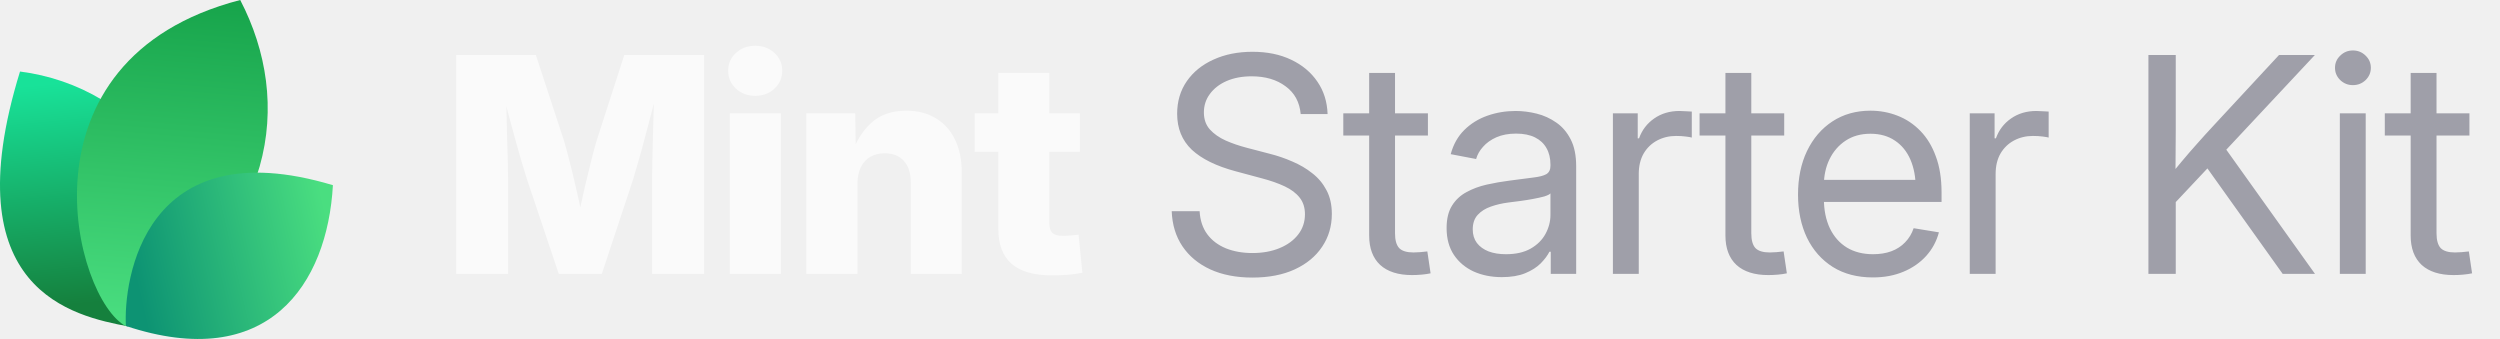
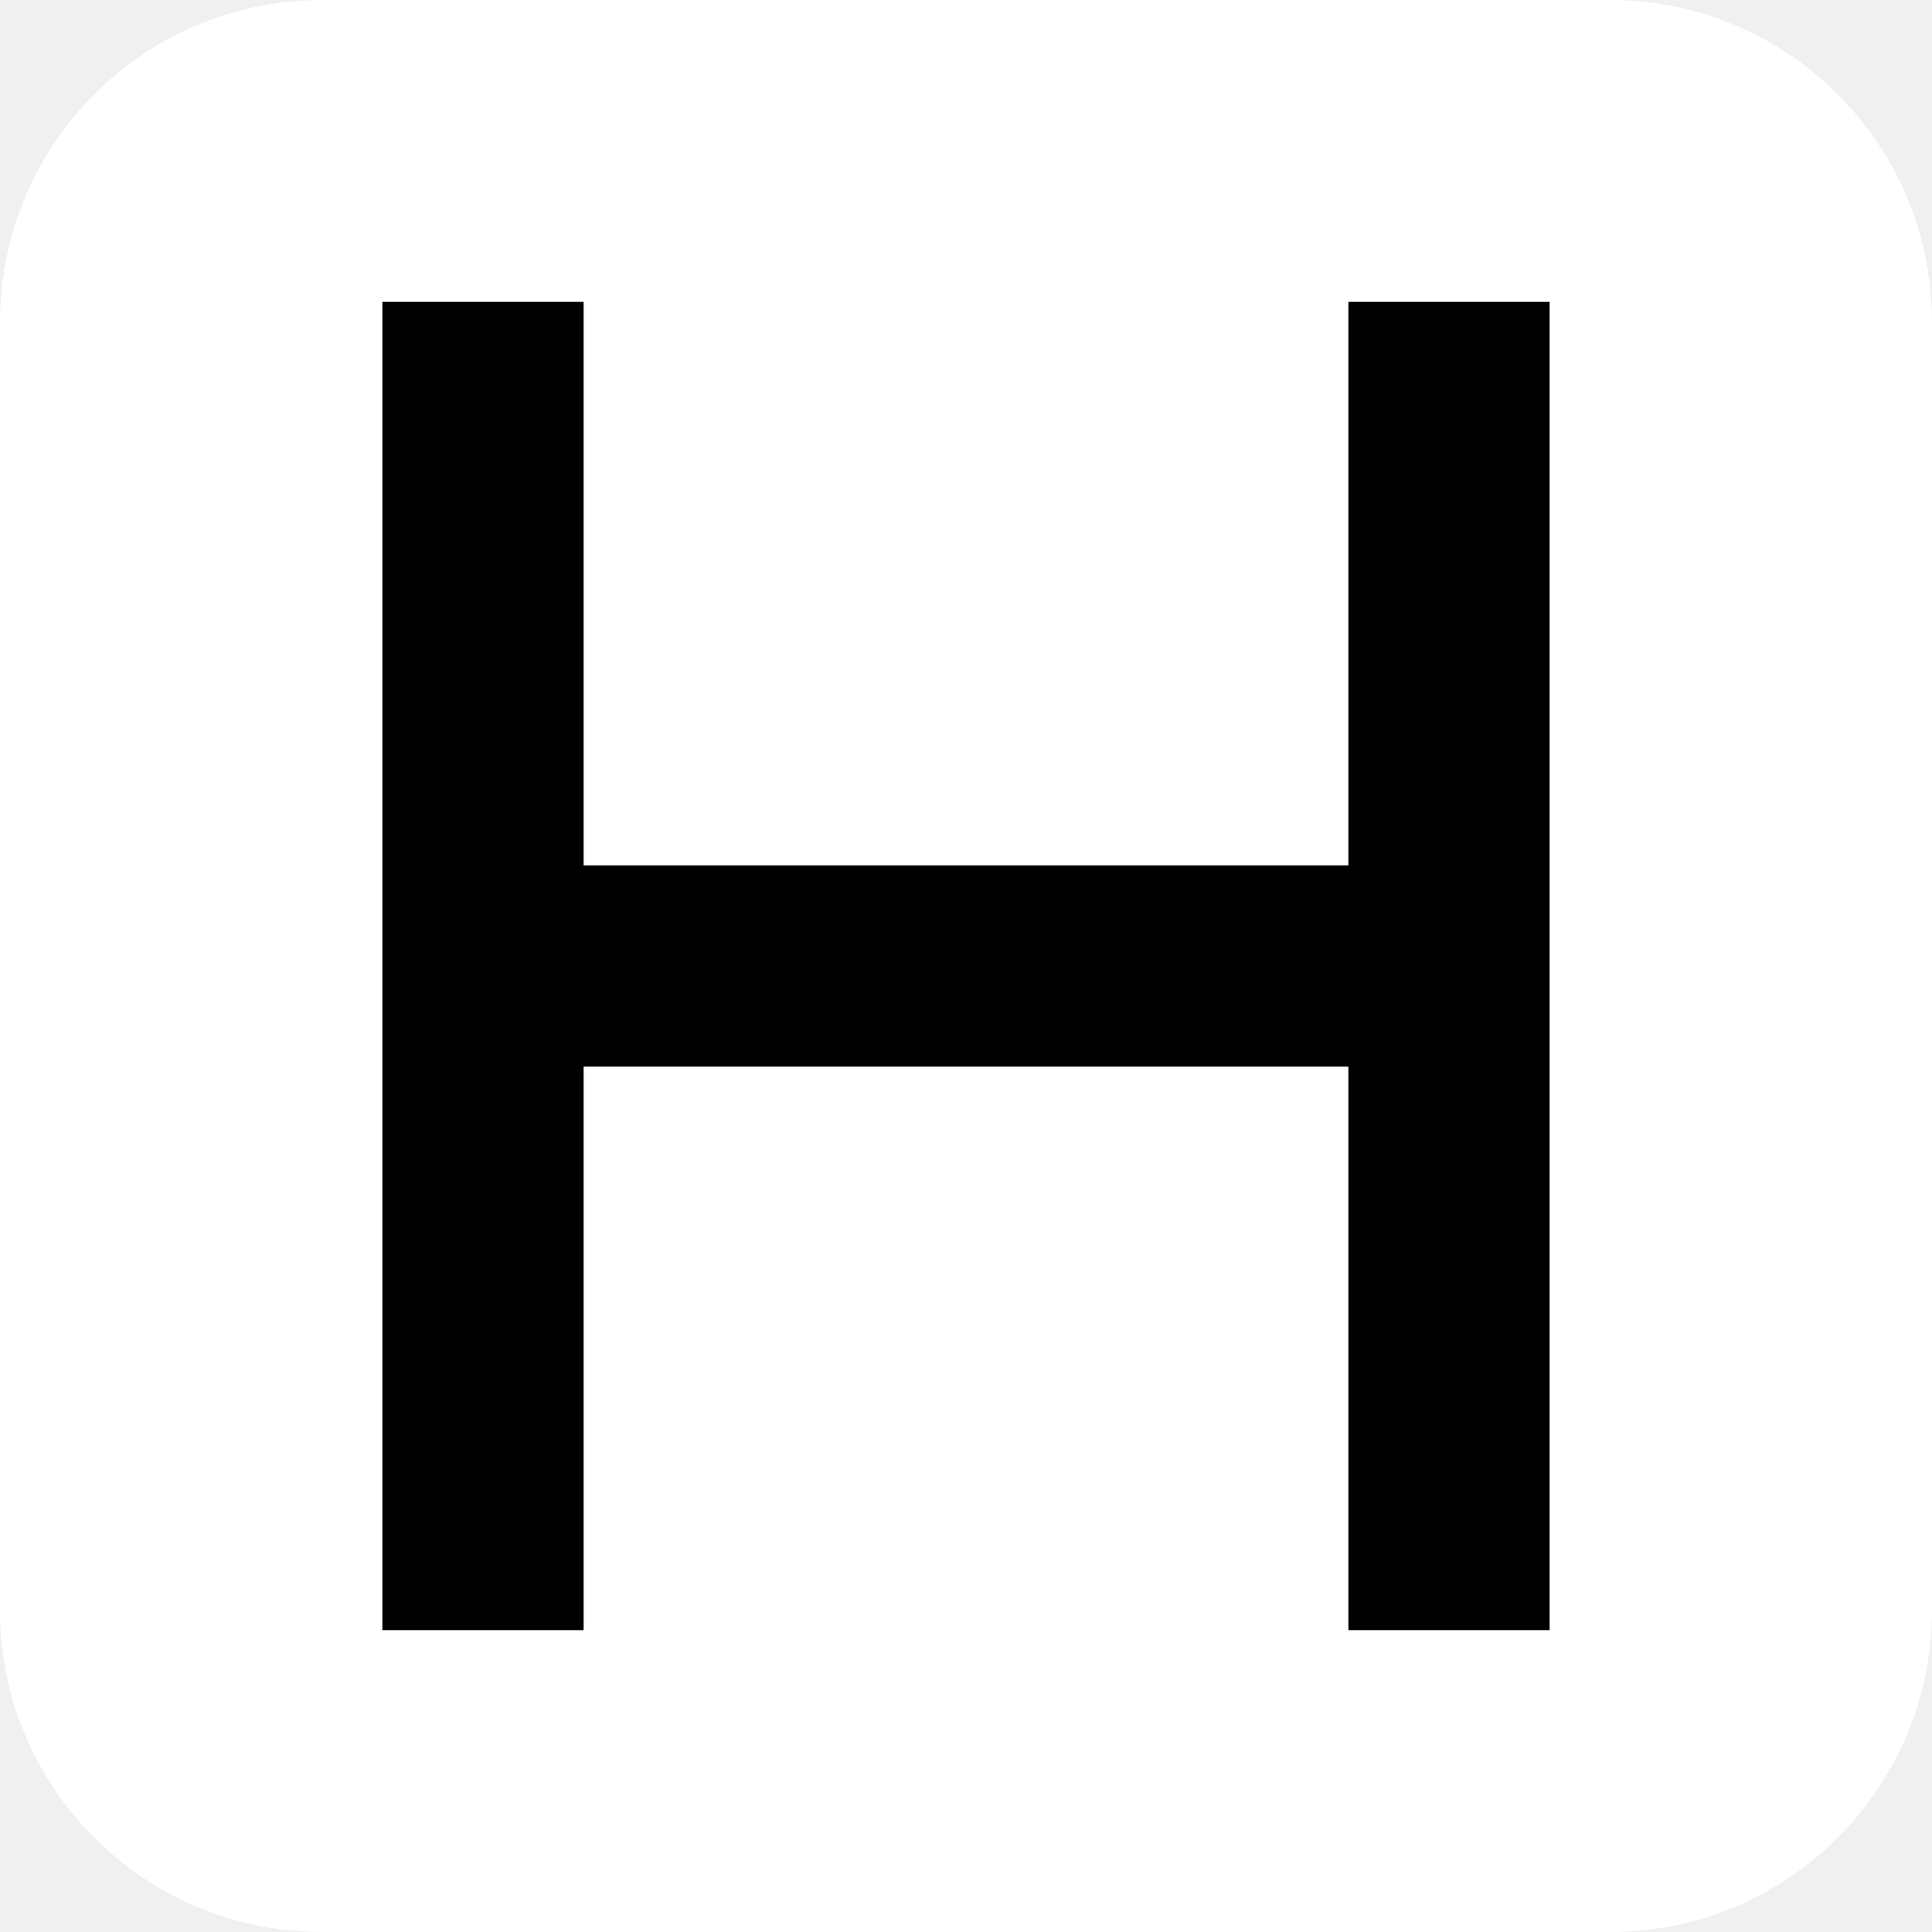
- <svg xmlns="http://www.w3.org/2000/svg" width="177" height="24" viewBox="0 0 177 24" fill="none">
-   <path d="M9.061 23.108C5.268 22.377 -3.391 20.627 1.417 5.064C9.634 6.099 16.973 14.064 9.061 23.108Z" fill="url(#paint0_linear_17557_2145)" />
-   <path d="M8.919 23.094C5.276 21.222 0.784 4.209 17.007 0C20.757 7.193 19.621 16.545 8.919 23.094Z" fill="url(#paint1_linear_17557_2145)" />
-   <path d="M8.914 23.079C8.735 19.882 10.159 9.085 23.57 13.111C23.181 20.123 18.984 26.418 8.914 23.079Z" fill="url(#paint2_linear_17557_2145)" />
-   <path d="M32.301 19.392V3.894H37.938L39.925 9.948C40.036 10.315 40.164 10.787 40.31 11.362C40.462 11.938 40.611 12.552 40.757 13.204C40.91 13.855 41.048 14.483 41.173 15.086C41.305 15.682 41.412 16.192 41.495 16.615H40.695C40.771 16.192 40.871 15.682 40.996 15.086C41.128 14.49 41.267 13.866 41.412 13.214C41.565 12.562 41.714 11.948 41.86 11.373C42.005 10.79 42.133 10.315 42.244 9.948L44.2 3.894H49.848V19.392H46.166V12.704C46.166 12.357 46.173 11.917 46.187 11.383C46.2 10.849 46.214 10.27 46.228 9.646C46.249 9.022 46.266 8.391 46.28 7.753C46.301 7.115 46.311 6.519 46.311 5.964H46.623C46.485 6.561 46.332 7.181 46.166 7.826C45.999 8.471 45.833 9.102 45.666 9.719C45.507 10.336 45.351 10.901 45.198 11.414C45.053 11.928 44.928 12.357 44.824 12.704L42.608 19.392H39.561L37.314 12.704C37.203 12.357 37.072 11.928 36.919 11.414C36.773 10.901 36.614 10.34 36.441 9.729C36.274 9.112 36.104 8.481 35.931 7.836C35.764 7.192 35.608 6.567 35.463 5.964H35.827C35.834 6.512 35.844 7.105 35.858 7.743C35.872 8.374 35.886 9.005 35.9 9.636C35.92 10.26 35.938 10.839 35.952 11.373C35.965 11.907 35.972 12.351 35.972 12.704V19.392H32.301ZM51.668 19.392V8.024H55.288V19.392H51.668ZM53.468 6.786C52.927 6.786 52.473 6.616 52.105 6.276C51.738 5.93 51.554 5.507 51.554 5.007C51.554 4.508 51.738 4.088 52.105 3.749C52.473 3.409 52.927 3.239 53.468 3.239C54.009 3.239 54.463 3.409 54.83 3.749C55.198 4.082 55.382 4.501 55.382 5.007C55.382 5.507 55.198 5.93 54.83 6.276C54.463 6.616 54.009 6.786 53.468 6.786ZM60.708 13.027V19.392H57.088V8.024H60.551L60.593 10.967H60.281C60.593 10.024 61.061 9.268 61.685 8.7C62.309 8.124 63.138 7.836 64.171 7.836C64.975 7.836 65.672 8.017 66.262 8.377C66.851 8.731 67.302 9.234 67.614 9.885C67.933 10.537 68.092 11.307 68.092 12.194V19.392H64.483V12.912C64.483 12.26 64.32 11.754 63.994 11.394C63.675 11.033 63.221 10.853 62.632 10.853C62.25 10.853 61.914 10.936 61.623 11.102C61.332 11.269 61.106 11.515 60.947 11.841C60.787 12.16 60.708 12.555 60.708 13.027ZM76.456 8.024V10.749H69.008V8.024H76.456ZM70.683 5.163H74.292V15.783C74.292 16.102 74.361 16.334 74.5 16.48C74.646 16.625 74.899 16.698 75.259 16.698C75.405 16.698 75.596 16.688 75.831 16.667C76.074 16.646 76.251 16.629 76.362 16.615L76.632 19.309C76.313 19.378 75.963 19.427 75.582 19.455C75.207 19.482 74.836 19.496 74.469 19.496C73.2 19.496 72.25 19.222 71.619 18.674C70.995 18.127 70.683 17.308 70.683 16.22V5.163Z" fill="#FAFAFA" />
-   <path d="M88.667 19.652C87.523 19.652 86.528 19.458 85.682 19.07C84.843 18.681 84.188 18.137 83.716 17.437C83.245 16.736 82.992 15.908 82.957 14.951H84.933C84.968 15.596 85.148 16.14 85.474 16.584C85.8 17.021 86.24 17.354 86.795 17.582C87.35 17.804 87.974 17.915 88.667 17.915C89.388 17.915 90.026 17.801 90.581 17.572C91.143 17.343 91.583 17.024 91.902 16.615C92.228 16.199 92.391 15.717 92.391 15.169C92.391 14.698 92.266 14.306 92.017 13.994C91.767 13.675 91.413 13.408 90.956 13.193C90.498 12.978 89.954 12.787 89.323 12.621L87.502 12.132C86.123 11.765 85.082 11.255 84.382 10.603C83.689 9.944 83.342 9.095 83.342 8.055C83.342 7.174 83.571 6.404 84.028 5.746C84.486 5.087 85.117 4.577 85.921 4.217C86.726 3.849 87.645 3.666 88.678 3.666C89.718 3.666 90.63 3.853 91.413 4.227C92.204 4.602 92.824 5.122 93.275 5.787C93.726 6.446 93.965 7.209 93.993 8.076H92.089C92.013 7.23 91.656 6.574 91.018 6.11C90.387 5.638 89.586 5.403 88.615 5.403C87.95 5.403 87.36 5.513 86.847 5.735C86.341 5.957 85.946 6.262 85.661 6.651C85.377 7.032 85.235 7.469 85.235 7.961C85.235 8.447 85.377 8.849 85.661 9.168C85.946 9.48 86.317 9.74 86.774 9.948C87.232 10.149 87.724 10.319 88.251 10.457L89.884 10.884C90.439 11.023 90.977 11.206 91.496 11.435C92.023 11.657 92.495 11.934 92.911 12.267C93.334 12.593 93.67 12.995 93.92 13.474C94.17 13.945 94.294 14.504 94.294 15.149C94.294 16.015 94.066 16.788 93.608 17.468C93.157 18.148 92.512 18.681 91.673 19.07C90.834 19.458 89.832 19.652 88.667 19.652ZM101.097 8.024V9.594H95.106V8.024H101.097ZM96.937 5.163H98.767V16.521C98.767 17 98.865 17.347 99.059 17.562C99.26 17.77 99.6 17.874 100.078 17.874C100.21 17.874 100.366 17.867 100.546 17.853C100.733 17.832 100.903 17.815 101.056 17.801L101.285 19.351C101.097 19.392 100.886 19.423 100.65 19.444C100.414 19.465 100.189 19.475 99.974 19.475C98.996 19.475 98.244 19.236 97.717 18.758C97.197 18.272 96.937 17.579 96.937 16.677V5.163ZM106.33 19.621C105.595 19.621 104.932 19.489 104.343 19.226C103.754 18.955 103.285 18.564 102.939 18.05C102.592 17.53 102.419 16.896 102.419 16.147C102.419 15.495 102.547 14.965 102.804 14.556C103.06 14.146 103.403 13.828 103.833 13.599C104.263 13.363 104.742 13.186 105.269 13.068C105.796 12.95 106.333 12.857 106.881 12.787C107.574 12.69 108.132 12.617 108.555 12.569C108.978 12.52 109.287 12.441 109.481 12.33C109.675 12.212 109.772 12.014 109.772 11.737V11.654C109.772 11.203 109.679 10.815 109.492 10.489C109.311 10.163 109.041 9.91 108.68 9.729C108.32 9.549 107.872 9.459 107.338 9.459C106.805 9.459 106.34 9.546 105.945 9.719C105.556 9.892 105.241 10.118 104.998 10.395C104.755 10.665 104.593 10.953 104.509 11.258L102.71 10.915C102.897 10.222 103.22 9.65 103.677 9.199C104.135 8.748 104.679 8.412 105.31 8.19C105.941 7.968 106.607 7.857 107.307 7.857C107.8 7.857 108.295 7.92 108.795 8.044C109.301 8.169 109.765 8.381 110.188 8.679C110.611 8.97 110.951 9.369 111.208 9.875C111.464 10.374 111.593 11.005 111.593 11.768V19.392H109.793V17.822H109.7C109.568 18.085 109.363 18.359 109.086 18.643C108.809 18.921 108.444 19.153 107.994 19.34C107.543 19.527 106.988 19.621 106.33 19.621ZM106.621 17.998C107.321 17.998 107.904 17.867 108.368 17.603C108.84 17.333 109.19 16.986 109.419 16.563C109.654 16.133 109.772 15.682 109.772 15.211V13.692C109.703 13.769 109.554 13.841 109.325 13.911C109.096 13.973 108.829 14.032 108.524 14.088C108.226 14.143 107.921 14.192 107.609 14.233C107.304 14.275 107.033 14.309 106.798 14.337C106.354 14.393 105.938 14.49 105.549 14.628C105.168 14.76 104.86 14.954 104.624 15.211C104.388 15.467 104.27 15.811 104.27 16.241C104.27 16.615 104.367 16.934 104.561 17.198C104.762 17.461 105.04 17.662 105.393 17.801C105.747 17.933 106.156 17.998 106.621 17.998ZM114.193 19.392V8.024H115.951V9.792H116.045C116.253 9.209 116.61 8.741 117.116 8.388C117.622 8.034 118.219 7.857 118.905 7.857C119.058 7.857 119.217 7.864 119.384 7.878C119.55 7.885 119.682 7.892 119.779 7.899V9.74C119.716 9.719 119.578 9.695 119.363 9.667C119.155 9.639 118.922 9.625 118.666 9.625C118.174 9.625 117.726 9.733 117.324 9.948C116.922 10.163 116.603 10.471 116.367 10.874C116.138 11.276 116.024 11.758 116.024 12.319V19.392H114.193ZM126.322 8.024V9.594H120.33V8.024H126.322ZM122.161 5.163H123.992V16.521C123.992 17 124.089 17.347 124.283 17.562C124.484 17.77 124.824 17.874 125.302 17.874C125.434 17.874 125.59 17.867 125.77 17.853C125.958 17.832 126.127 17.815 126.28 17.801L126.509 19.351C126.322 19.392 126.11 19.423 125.874 19.444C125.639 19.465 125.413 19.475 125.198 19.475C124.221 19.475 123.468 19.236 122.941 18.758C122.421 18.272 122.161 17.579 122.161 16.677V5.163ZM132.604 19.642C131.502 19.642 130.555 19.396 129.765 18.903C128.974 18.404 128.364 17.714 127.934 16.834C127.511 15.946 127.3 14.927 127.3 13.775C127.3 12.611 127.511 11.584 127.934 10.697C128.364 9.802 128.964 9.102 129.734 8.596C130.51 8.089 131.408 7.836 132.428 7.836C133.1 7.836 133.738 7.954 134.341 8.19C134.952 8.426 135.489 8.783 135.954 9.261C136.425 9.74 136.793 10.343 137.056 11.071C137.327 11.792 137.462 12.645 137.462 13.63V14.296H128.433V12.735H136.463L135.631 13.297C135.631 12.541 135.506 11.876 135.257 11.3C135.007 10.725 134.643 10.277 134.165 9.958C133.686 9.632 133.107 9.469 132.428 9.469C131.748 9.469 131.162 9.632 130.67 9.958C130.177 10.284 129.796 10.725 129.526 11.279C129.262 11.827 129.13 12.441 129.13 13.12V14.046C129.13 14.864 129.273 15.572 129.557 16.168C129.841 16.757 130.243 17.211 130.763 17.53C131.283 17.842 131.901 17.998 132.615 17.998C133.093 17.998 133.523 17.929 133.905 17.79C134.293 17.645 134.619 17.433 134.882 17.156C135.153 16.879 135.354 16.546 135.486 16.157L137.275 16.449C137.108 17.08 136.81 17.634 136.38 18.113C135.95 18.591 135.413 18.966 134.768 19.236C134.123 19.507 133.402 19.642 132.604 19.642ZM139.459 19.392V8.024H141.217V9.792H141.311C141.519 9.209 141.876 8.741 142.382 8.388C142.888 8.034 143.485 7.857 144.171 7.857C144.324 7.857 144.483 7.864 144.649 7.878C144.816 7.885 144.948 7.892 145.045 7.899V9.74C144.982 9.719 144.844 9.695 144.629 9.667C144.421 9.639 144.188 9.625 143.932 9.625C143.439 9.625 142.992 9.733 142.59 9.948C142.188 10.163 141.869 10.471 141.633 10.874C141.404 11.276 141.29 11.758 141.29 12.319V19.392H139.459ZM153.429 14.961V12.715C153.783 12.257 154.136 11.82 154.49 11.404C154.844 10.981 155.204 10.565 155.572 10.156C155.939 9.74 156.314 9.327 156.695 8.918L161.355 3.894H163.893L157.277 10.967H157.184L153.429 14.961ZM152.108 19.392V3.894H154.043V9.241L154.022 12.559L154.043 13.505V19.392H152.108ZM161.615 19.392L155.967 11.477L157.173 9.969L163.903 19.392H161.615ZM165.661 19.392V8.024H167.492V19.392H165.661ZM166.587 6.027C166.24 6.027 165.942 5.909 165.692 5.673C165.443 5.43 165.318 5.139 165.318 4.799C165.318 4.459 165.443 4.172 165.692 3.936C165.942 3.693 166.24 3.572 166.587 3.572C166.934 3.572 167.232 3.693 167.482 3.936C167.731 4.172 167.856 4.459 167.856 4.799C167.856 5.139 167.731 5.43 167.482 5.673C167.232 5.909 166.934 6.027 166.587 6.027ZM174.836 8.024V9.594H168.844V8.024H174.836ZM170.675 5.163H172.506V16.521C172.506 17 172.603 17.347 172.797 17.562C172.998 17.77 173.338 17.874 173.816 17.874C173.948 17.874 174.104 17.867 174.284 17.853C174.472 17.832 174.641 17.815 174.794 17.801L175.023 19.351C174.836 19.392 174.624 19.423 174.388 19.444C174.153 19.465 173.927 19.475 173.712 19.475C172.735 19.475 171.982 19.236 171.455 18.758C170.935 18.272 170.675 17.579 170.675 16.677V5.163Z" fill="#9F9FA9" />
-   <defs>
-     <linearGradient id="paint0_linear_17557_2145" x1="3.776" y1="5.916" x2="5.232" y2="21.559" gradientUnits="userSpaceOnUse">
-       <stop stop-color="#18E299" />
-       <stop offset="1" stop-color="#15803D" />
-     </linearGradient>
-     <linearGradient id="paint1_linear_17557_2145" x1="12.171" y1="-0.718" x2="10.19" y2="22.983" gradientUnits="userSpaceOnUse">
-       <stop stop-color="#16A34A" />
-       <stop offset="1" stop-color="#4ADE80" />
-     </linearGradient>
-     <linearGradient id="paint2_linear_17557_2145" x1="23.133" y1="15.353" x2="9.338" y2="18.52" gradientUnits="userSpaceOnUse">
-       <stop stop-color="#4ADE80" />
-       <stop offset="1" stop-color="#0D9373" />
-     </linearGradient>
-   </defs>
+ <svg xmlns="http://www.w3.org/2000/svg" width="24" height="24" viewBox="0 0 24 24" fill="none">
+   <rect width="24" height="24" rx="4" fill="#FFFFFF" />
+   <path d="M6 5V19M6 12H18M18 5V19" stroke="#000000" stroke-width="2.5" stroke-linecap="square" />
</svg>
